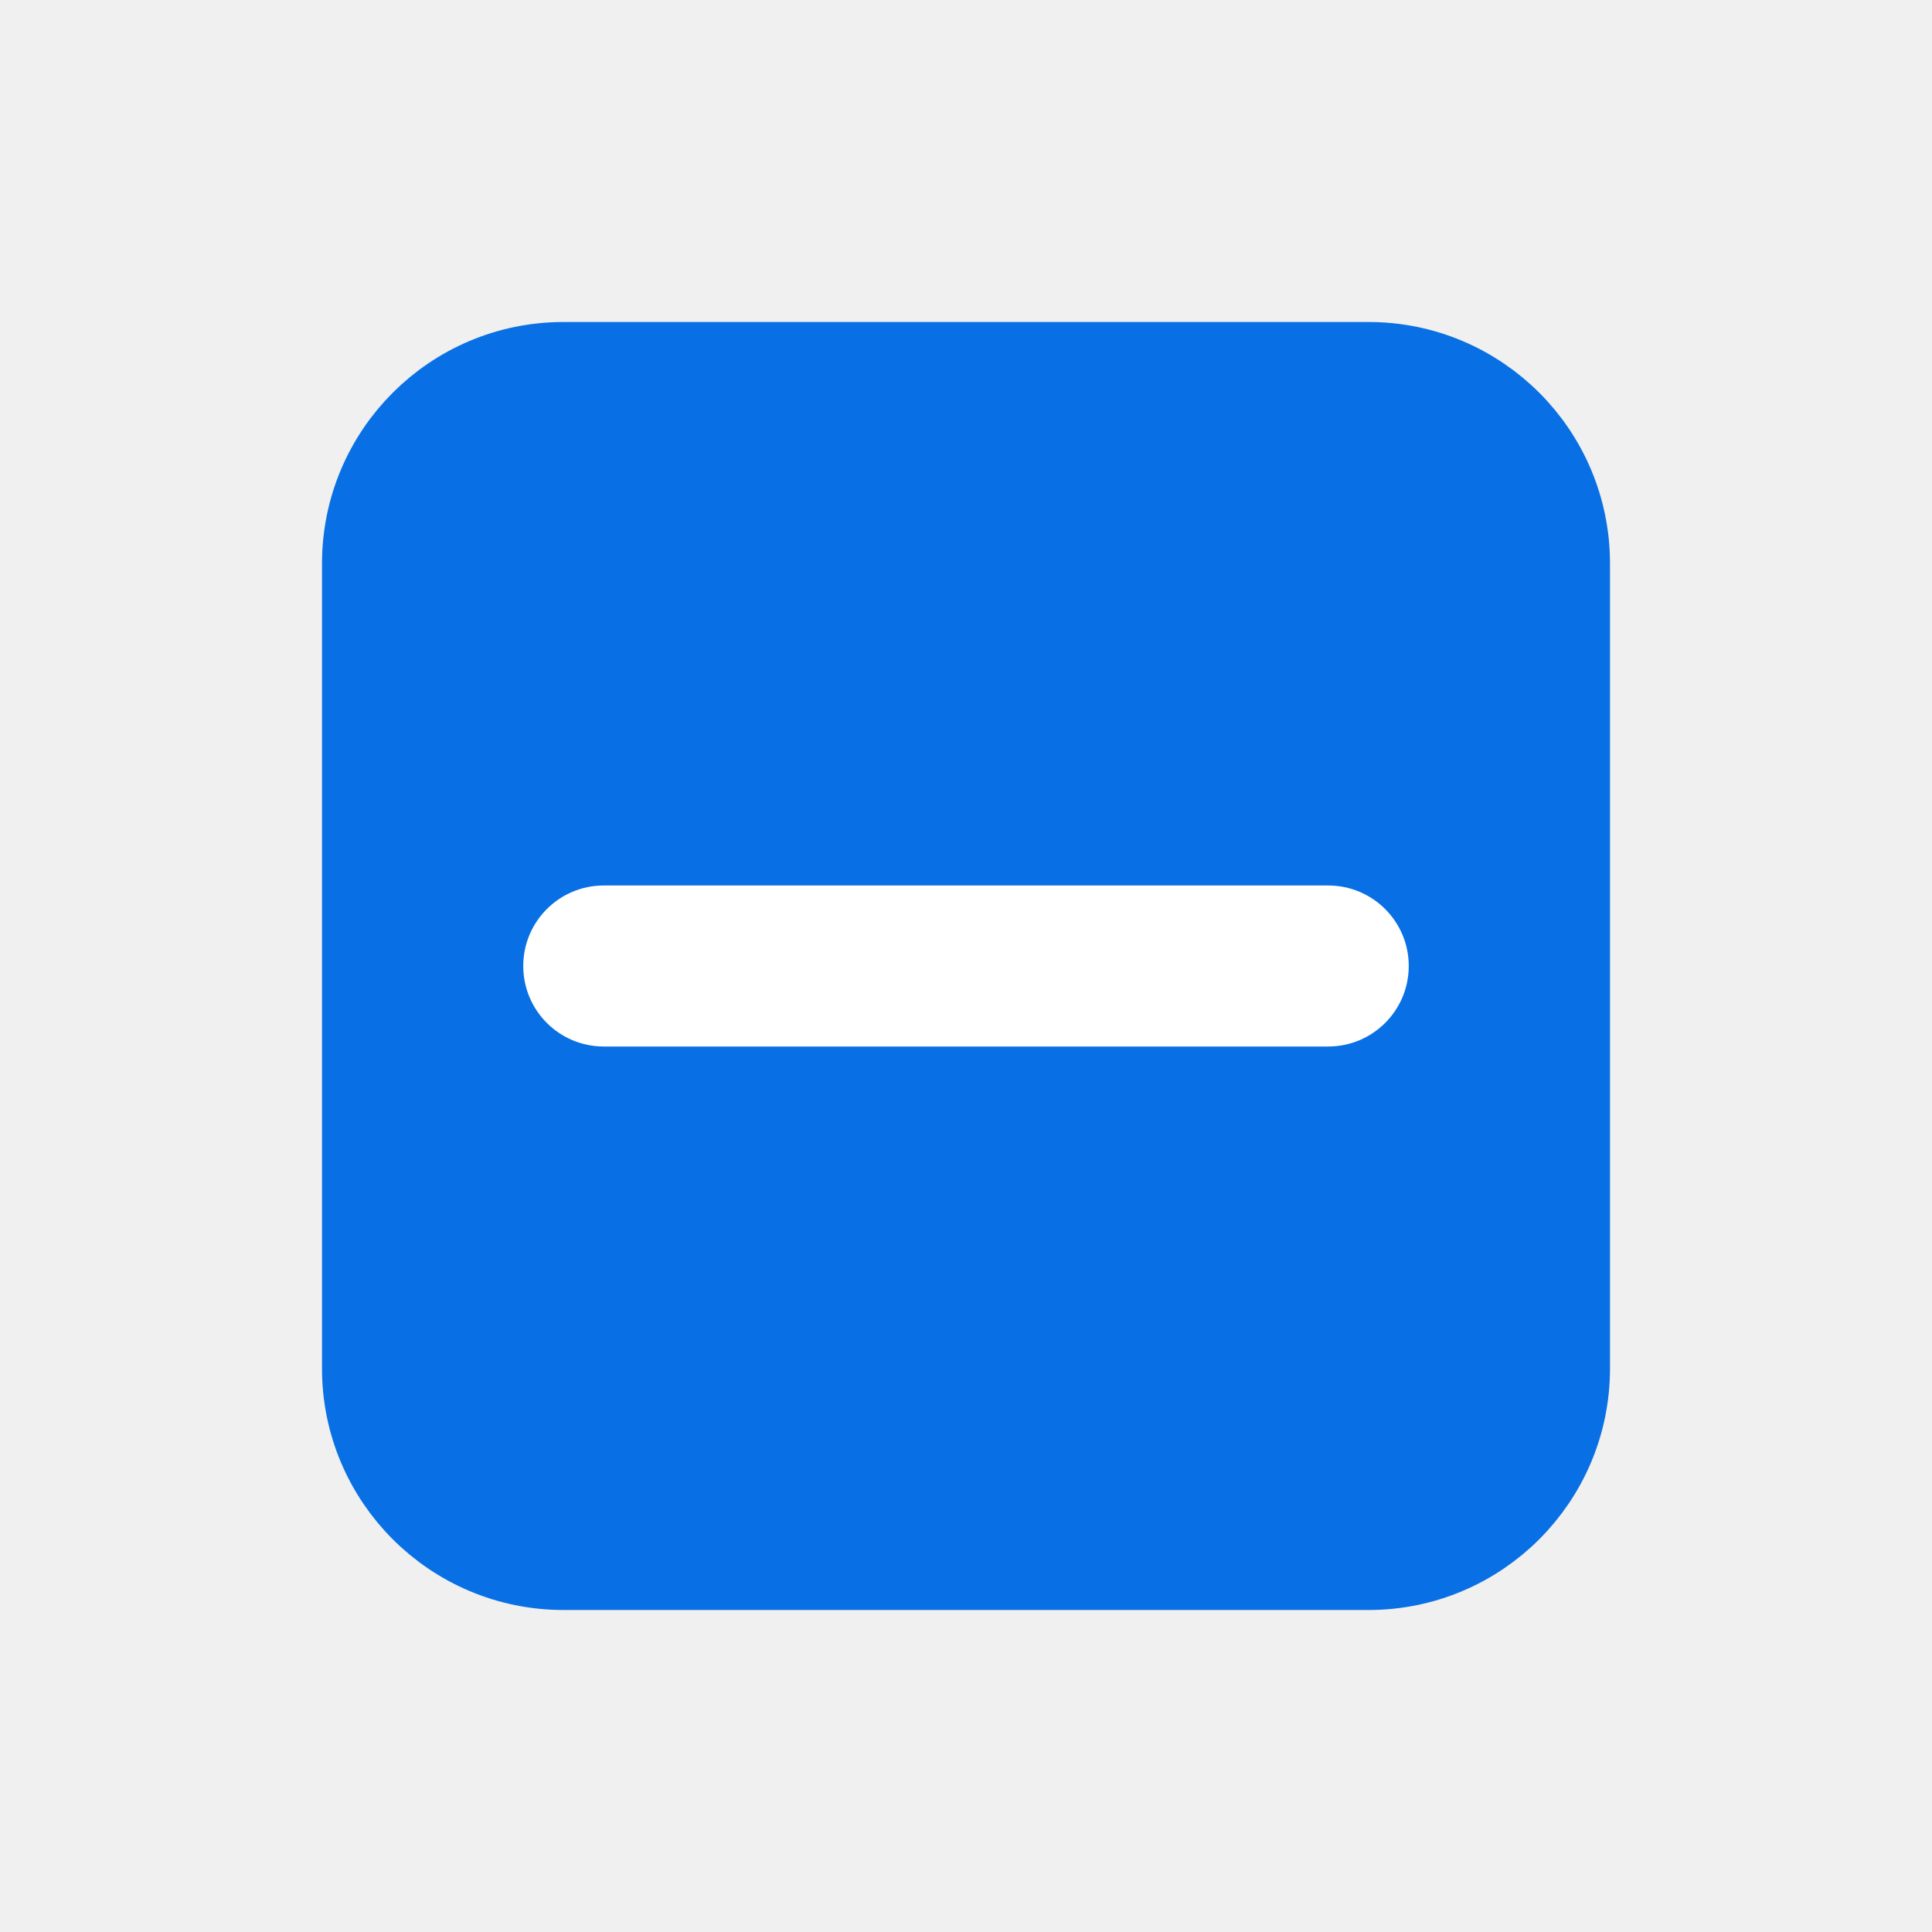
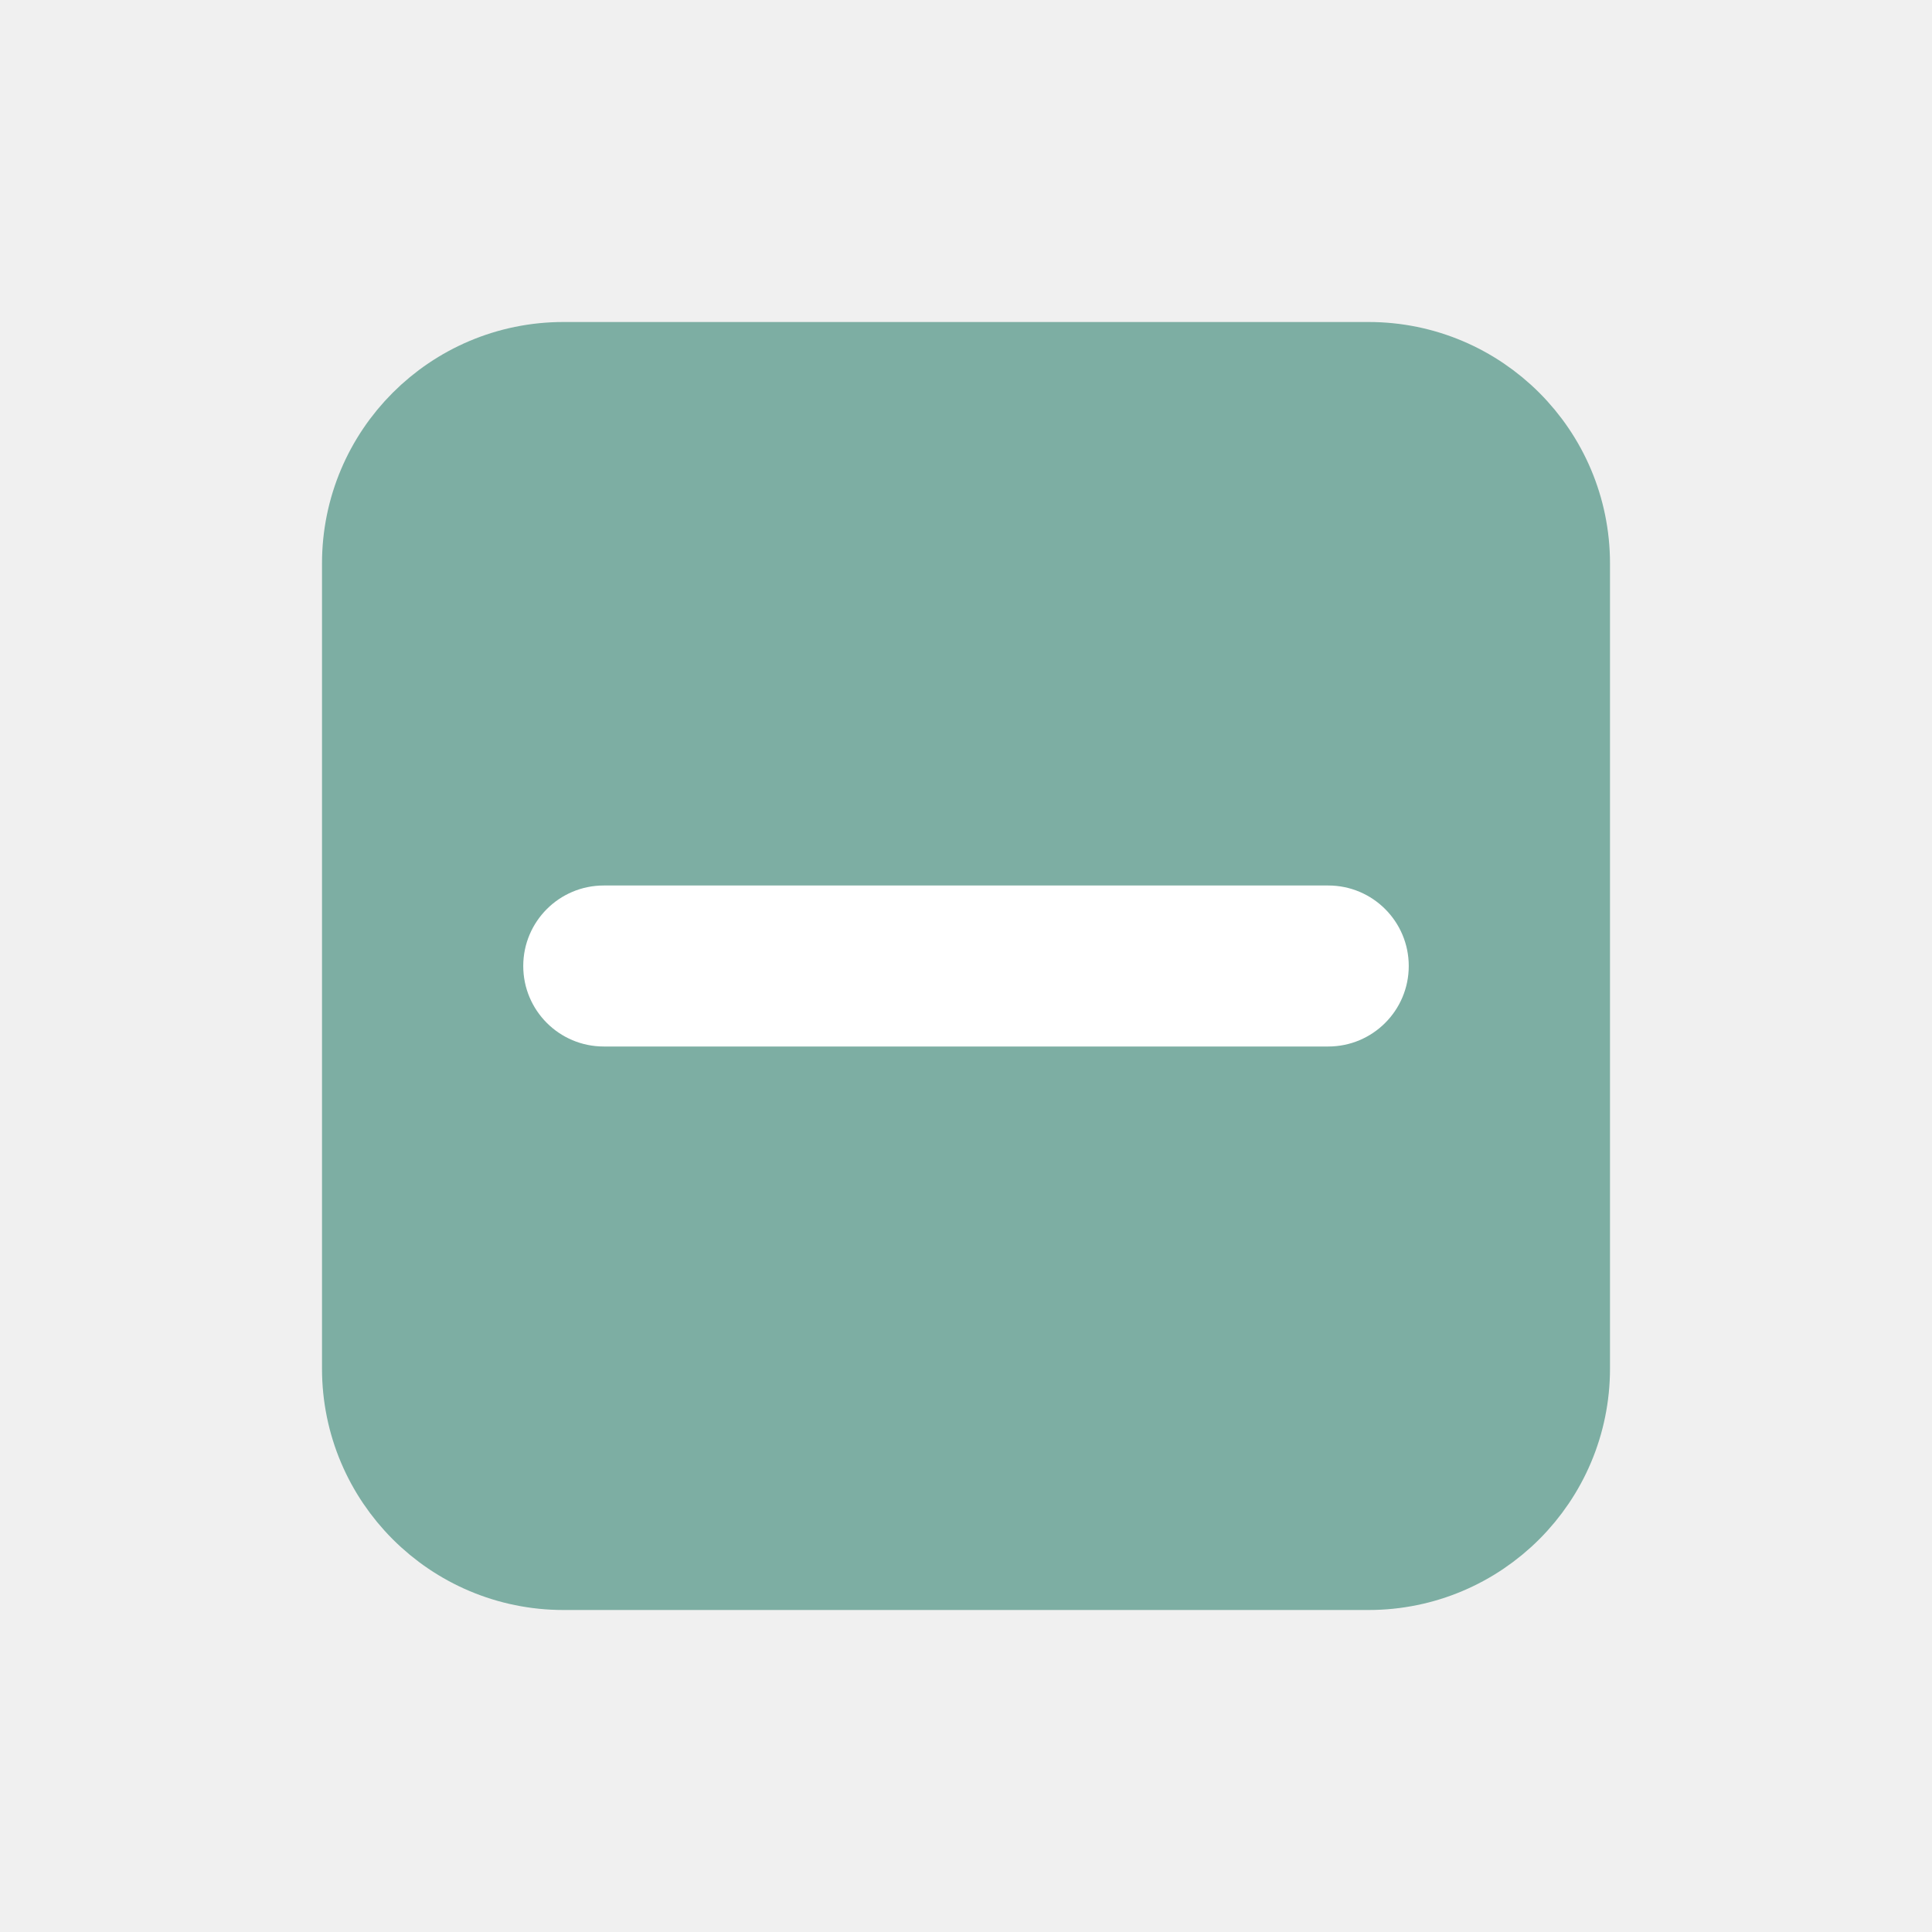
<svg xmlns="http://www.w3.org/2000/svg" width="24" height="24" viewBox="0 0 24 24" fill="none">
-   <rect id="Checkbox.Background.Selected_Checkbox.Border.Selected" x="4.5" y="4.5" width="15" height="15" rx="2.5" fill="#0870E4" stroke="#0870E4" />
+   <rect id="Checkbox.Background.Selected_Checkbox.Border.Selected" x="4.5" y="4.5" width="15" height="15" rx="2.5" fill="#7DAEA3" stroke="#7DAEA3" />
  <rect id="Checkbox.Foreground.Selected" x="6.5" y="11" width="11" height="2" rx="1" fill="white" />
</svg>
